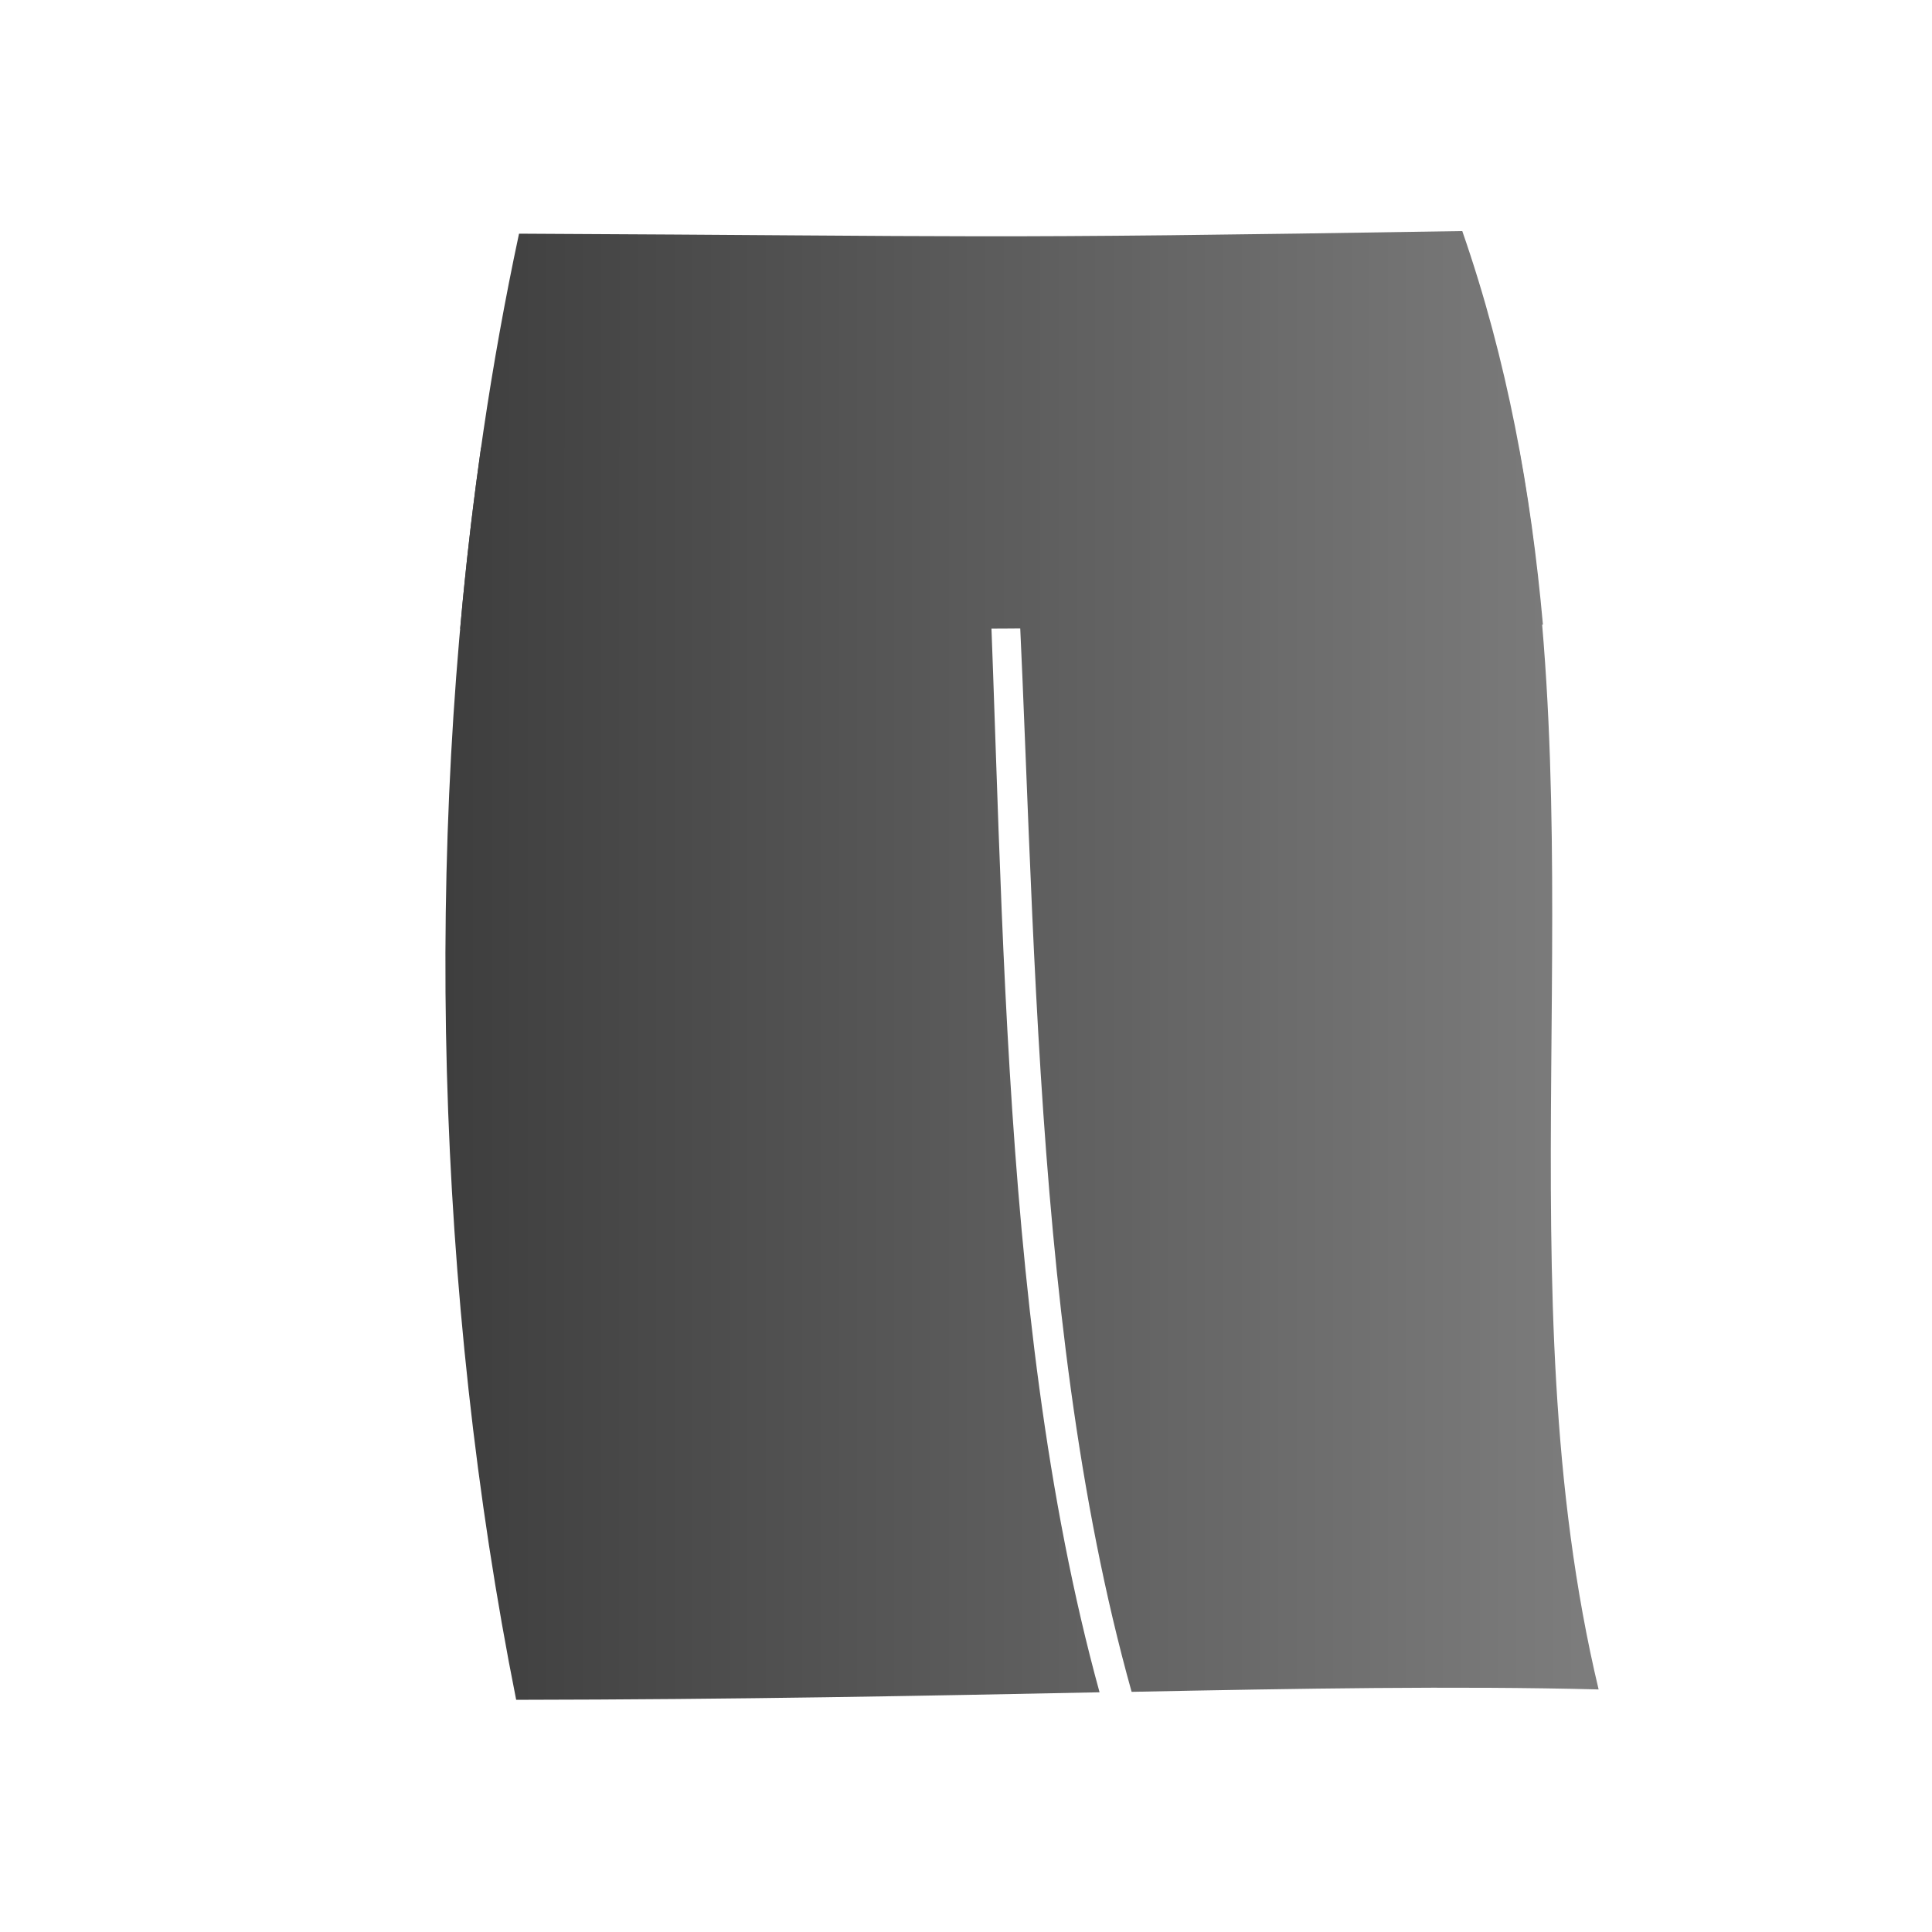
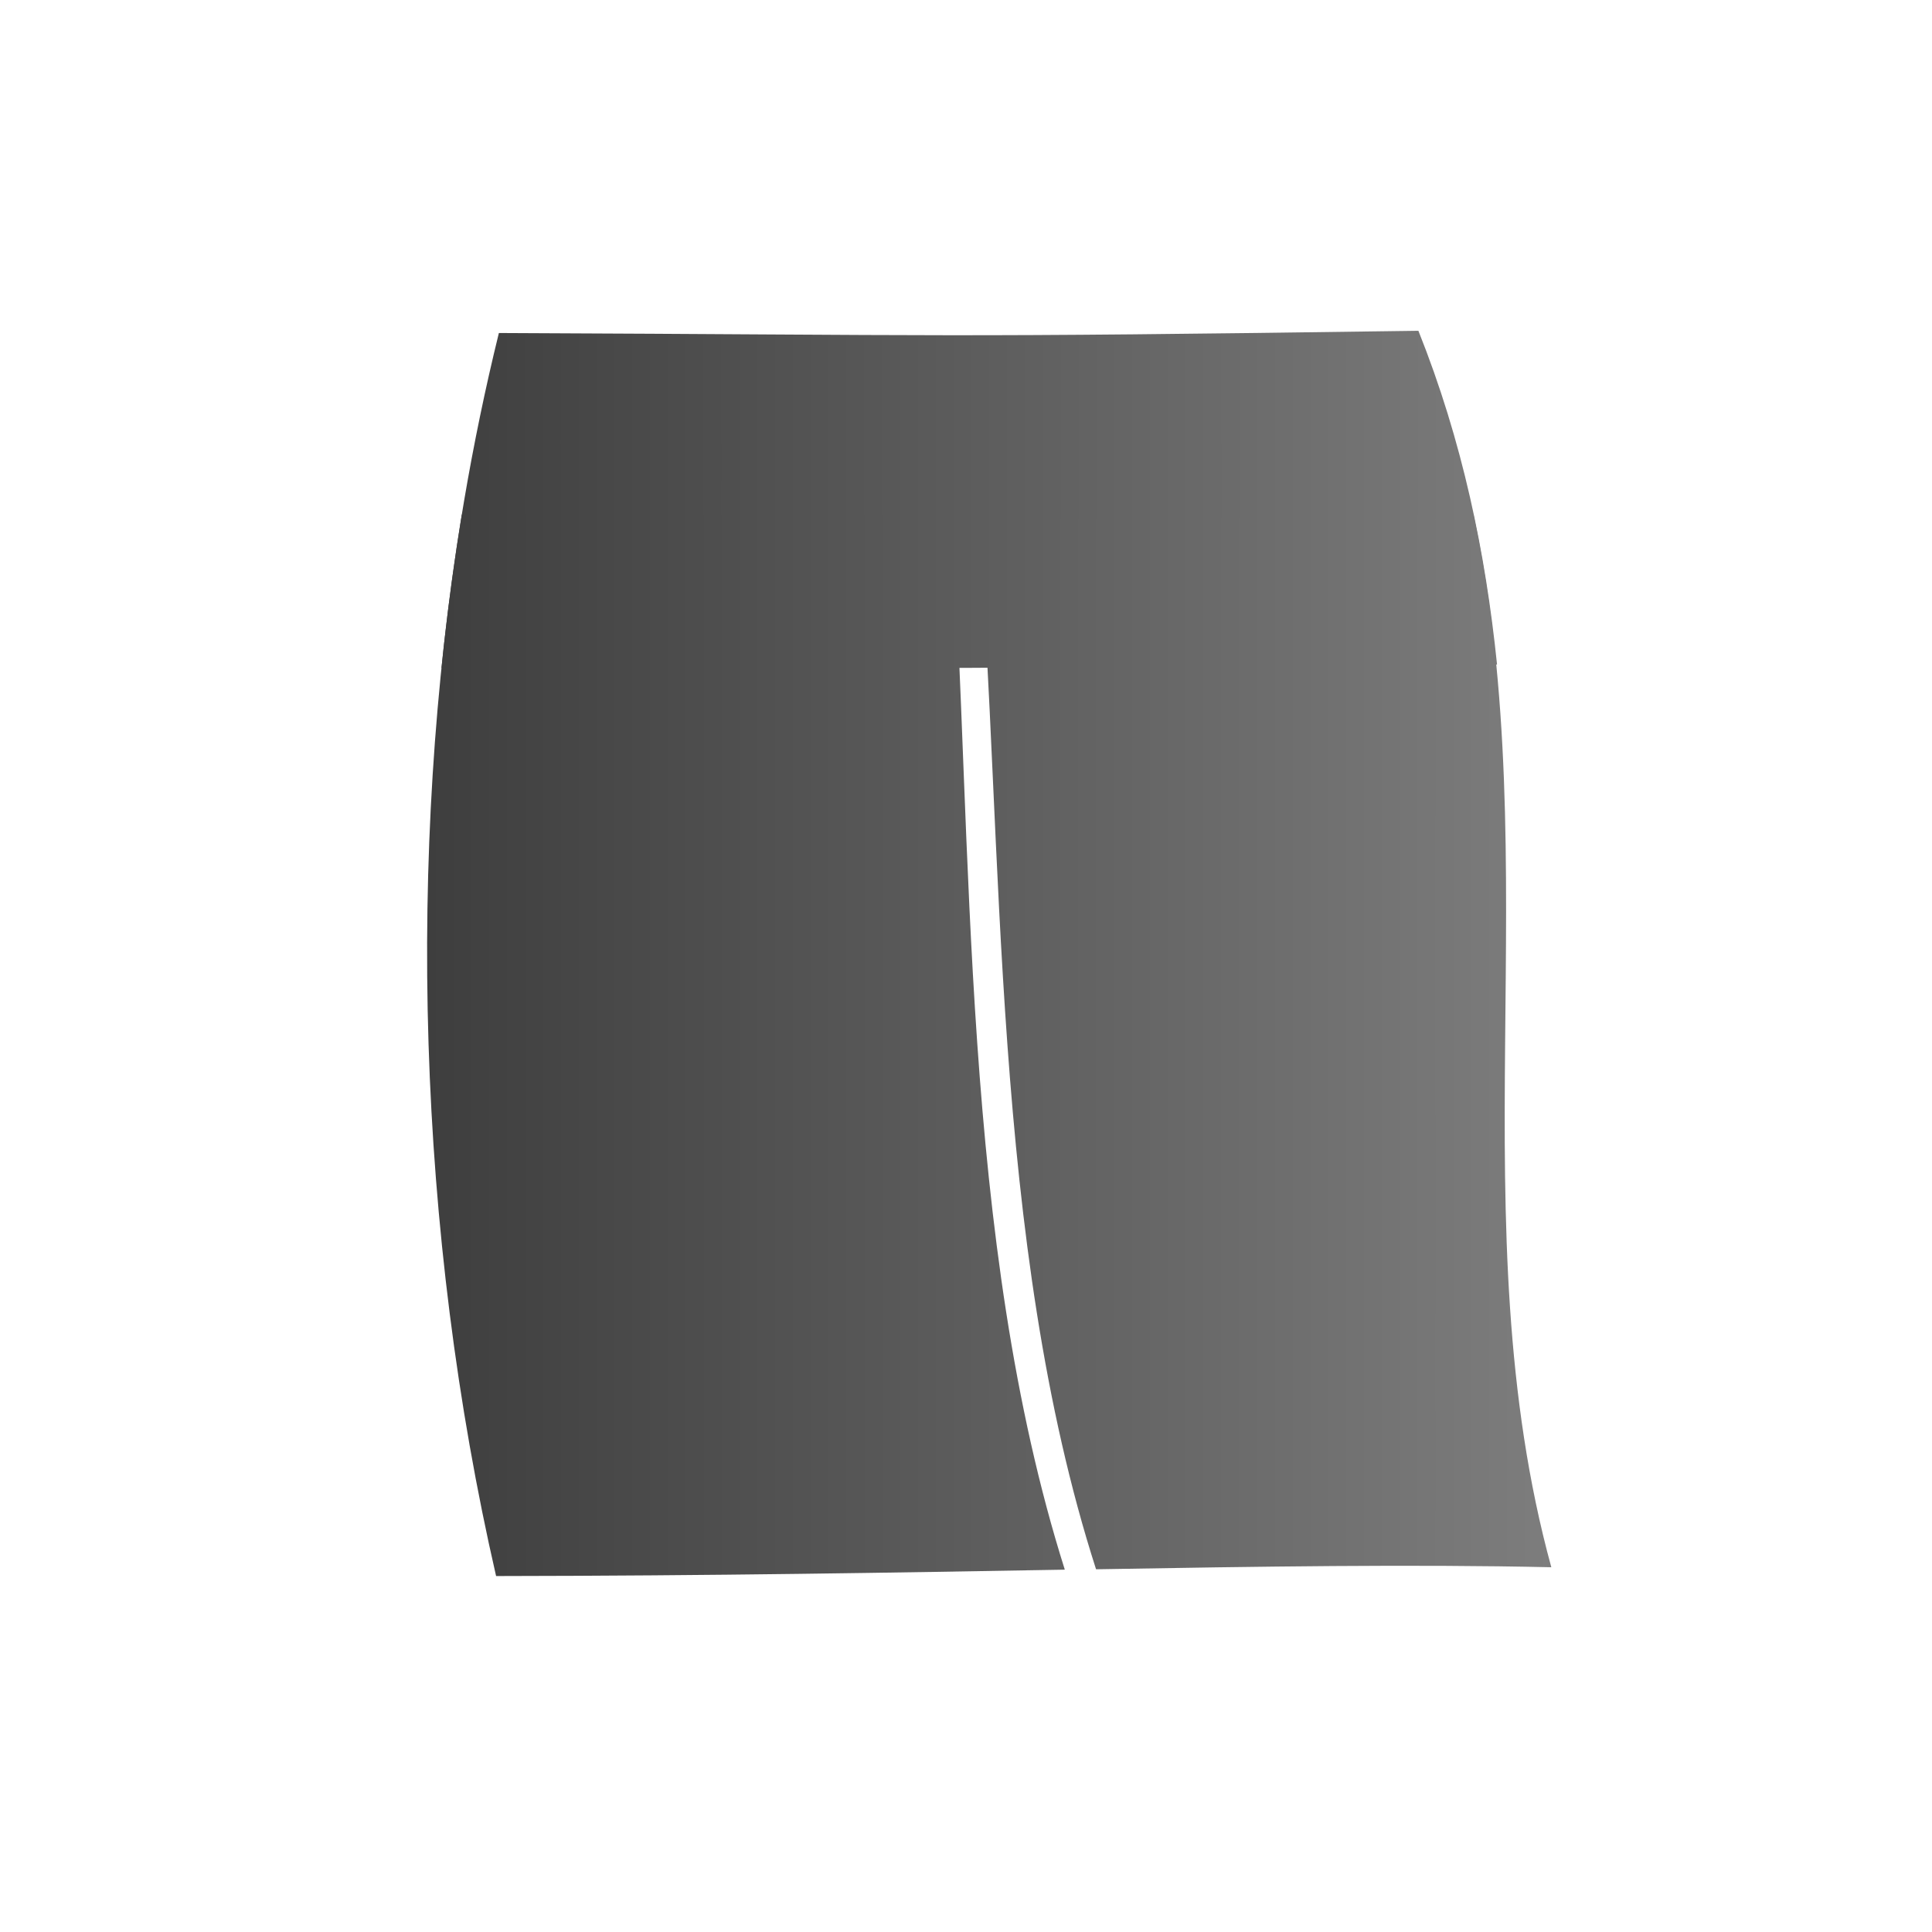
<svg xmlns="http://www.w3.org/2000/svg" xmlns:xlink="http://www.w3.org/1999/xlink" width="64" height="64" viewBox="0 0 16.933 16.933" version="1.1" id="svg1">
  <defs id="defs1">
    <linearGradient id="linearGradient1">
      <stop style="stop-color:#3e3e3e;stop-opacity:1;" offset="0" id="stop1" />
      <stop style="stop-color:#7d7d7d;stop-opacity:1;" offset="1" id="stop2" />
    </linearGradient>
    <linearGradient xlink:href="#linearGradient1" id="linearGradient2" x1="3.444" y1="8.093" x2="13.551" y2="8.093" gradientUnits="userSpaceOnUse" />
+     <linearGradient xlink:href="#linearGradient1" id="linearGradient3" gradientUnits="userSpaceOnUse" x1="3.444" y1="8.093" x2="13.551" y2="8.093" />
+     <linearGradient xlink:href="#linearGradient1" id="linearGradient4" gradientUnits="userSpaceOnUse" x1="3.444" y1="8.093" x2="13.551" y2="8.093" />
+     <linearGradient xlink:href="#linearGradient1" id="linearGradient5" gradientUnits="userSpaceOnUse" x1="3.444" y1="8.093" x2="13.551" y2="8.093" />
  </defs>
  <g id="layer1">
-     <g id="g2" transform="translate(0.4600372,0.3680297)" style="fill:url(#linearGradient2)">
-       <path style="opacity:1;fill:url(#linearGradient2);fill-opacity:1;stroke-width:0.265" id="rect1" width="9.694" height="3.481" x="3.448" y="1.659" d="m 4.089,1.68 c 4.161,0.02 3.864,0.049 8.267,-0.023 0.396,1.139 0.603,2.289 0.707,3.45 C 7.745,5.138 9.021,5.155 3.573,5.143 3.675,3.99 3.843,2.829 4.089,1.68 Z" />
-       <path style="opacity:1;fill:url(#linearGradient2);fill-opacity:1;stroke-width:0.256" id="rect2" width="4.692" height="10.962" x="3.448" y="3.546" d="m 3.756,3.556 c 1.976,0.005 3.039,0.011 4.403,0.006 0.193,3.406 0.082,7.499 1.018,10.902 -1.542,0.031 -3.147,0.063 -5.113,0.066 C 3.355,10.981 3.256,7.06 3.756,3.556 Z" />
-       <path style="fill:url(#linearGradient2);fill-opacity:1;stroke-width:0.256" id="rect2-3" width="4.707" height="10.916" x="8.433" y="3.594" d="M 8.398,3.608 C 9.765,3.603 10.854,3.588 12.853,3.567 13.52,7.18 12.707,10.898 13.551,14.439 12.297,14.407 10.936,14.431 9.458,14.46 8.513,11.081 8.631,6.995 8.398,3.608 Z" />
+     <g id="g2" transform="matrix(0.9748613,0,0,0.8478272,0.3861735,1.494319)" style="fill:url(#linearGradient2)">
+       <path style="opacity:1;fill:url(#linearGradient3);fill-opacity:1;stroke-width:0.265" id="rect1" width="9.694" height="3.481" x="3.448" y="1.659" d="m 4.089,1.68 c 4.161,0.02 3.864,0.049 8.267,-0.023 0.396,1.139 0.603,2.289 0.707,3.45 C 7.745,5.138 9.021,5.155 3.573,5.143 3.675,3.99 3.843,2.829 4.089,1.68 Z" />
+       <path style="opacity:1;fill:url(#linearGradient4);fill-opacity:1;stroke-width:0.256" id="rect2" width="4.692" height="10.962" x="3.448" y="3.546" d="m 3.756,3.556 c 1.976,0.005 3.039,0.011 4.403,0.006 0.193,3.406 0.082,7.499 1.018,10.902 -1.542,0.031 -3.147,0.063 -5.113,0.066 C 3.355,10.981 3.256,7.06 3.756,3.556 Z" />
+       <path style="fill:url(#linearGradient5);fill-opacity:1;stroke-width:0.256" id="rect2-3" width="4.707" height="10.916" x="8.433" y="3.594" d="M 8.398,3.608 C 9.765,3.603 10.854,3.588 12.853,3.567 13.52,7.18 12.707,10.898 13.551,14.439 12.297,14.407 10.936,14.431 9.458,14.46 8.513,11.081 8.631,6.995 8.398,3.608 Z" />
    </g>
  </g>
</svg>
